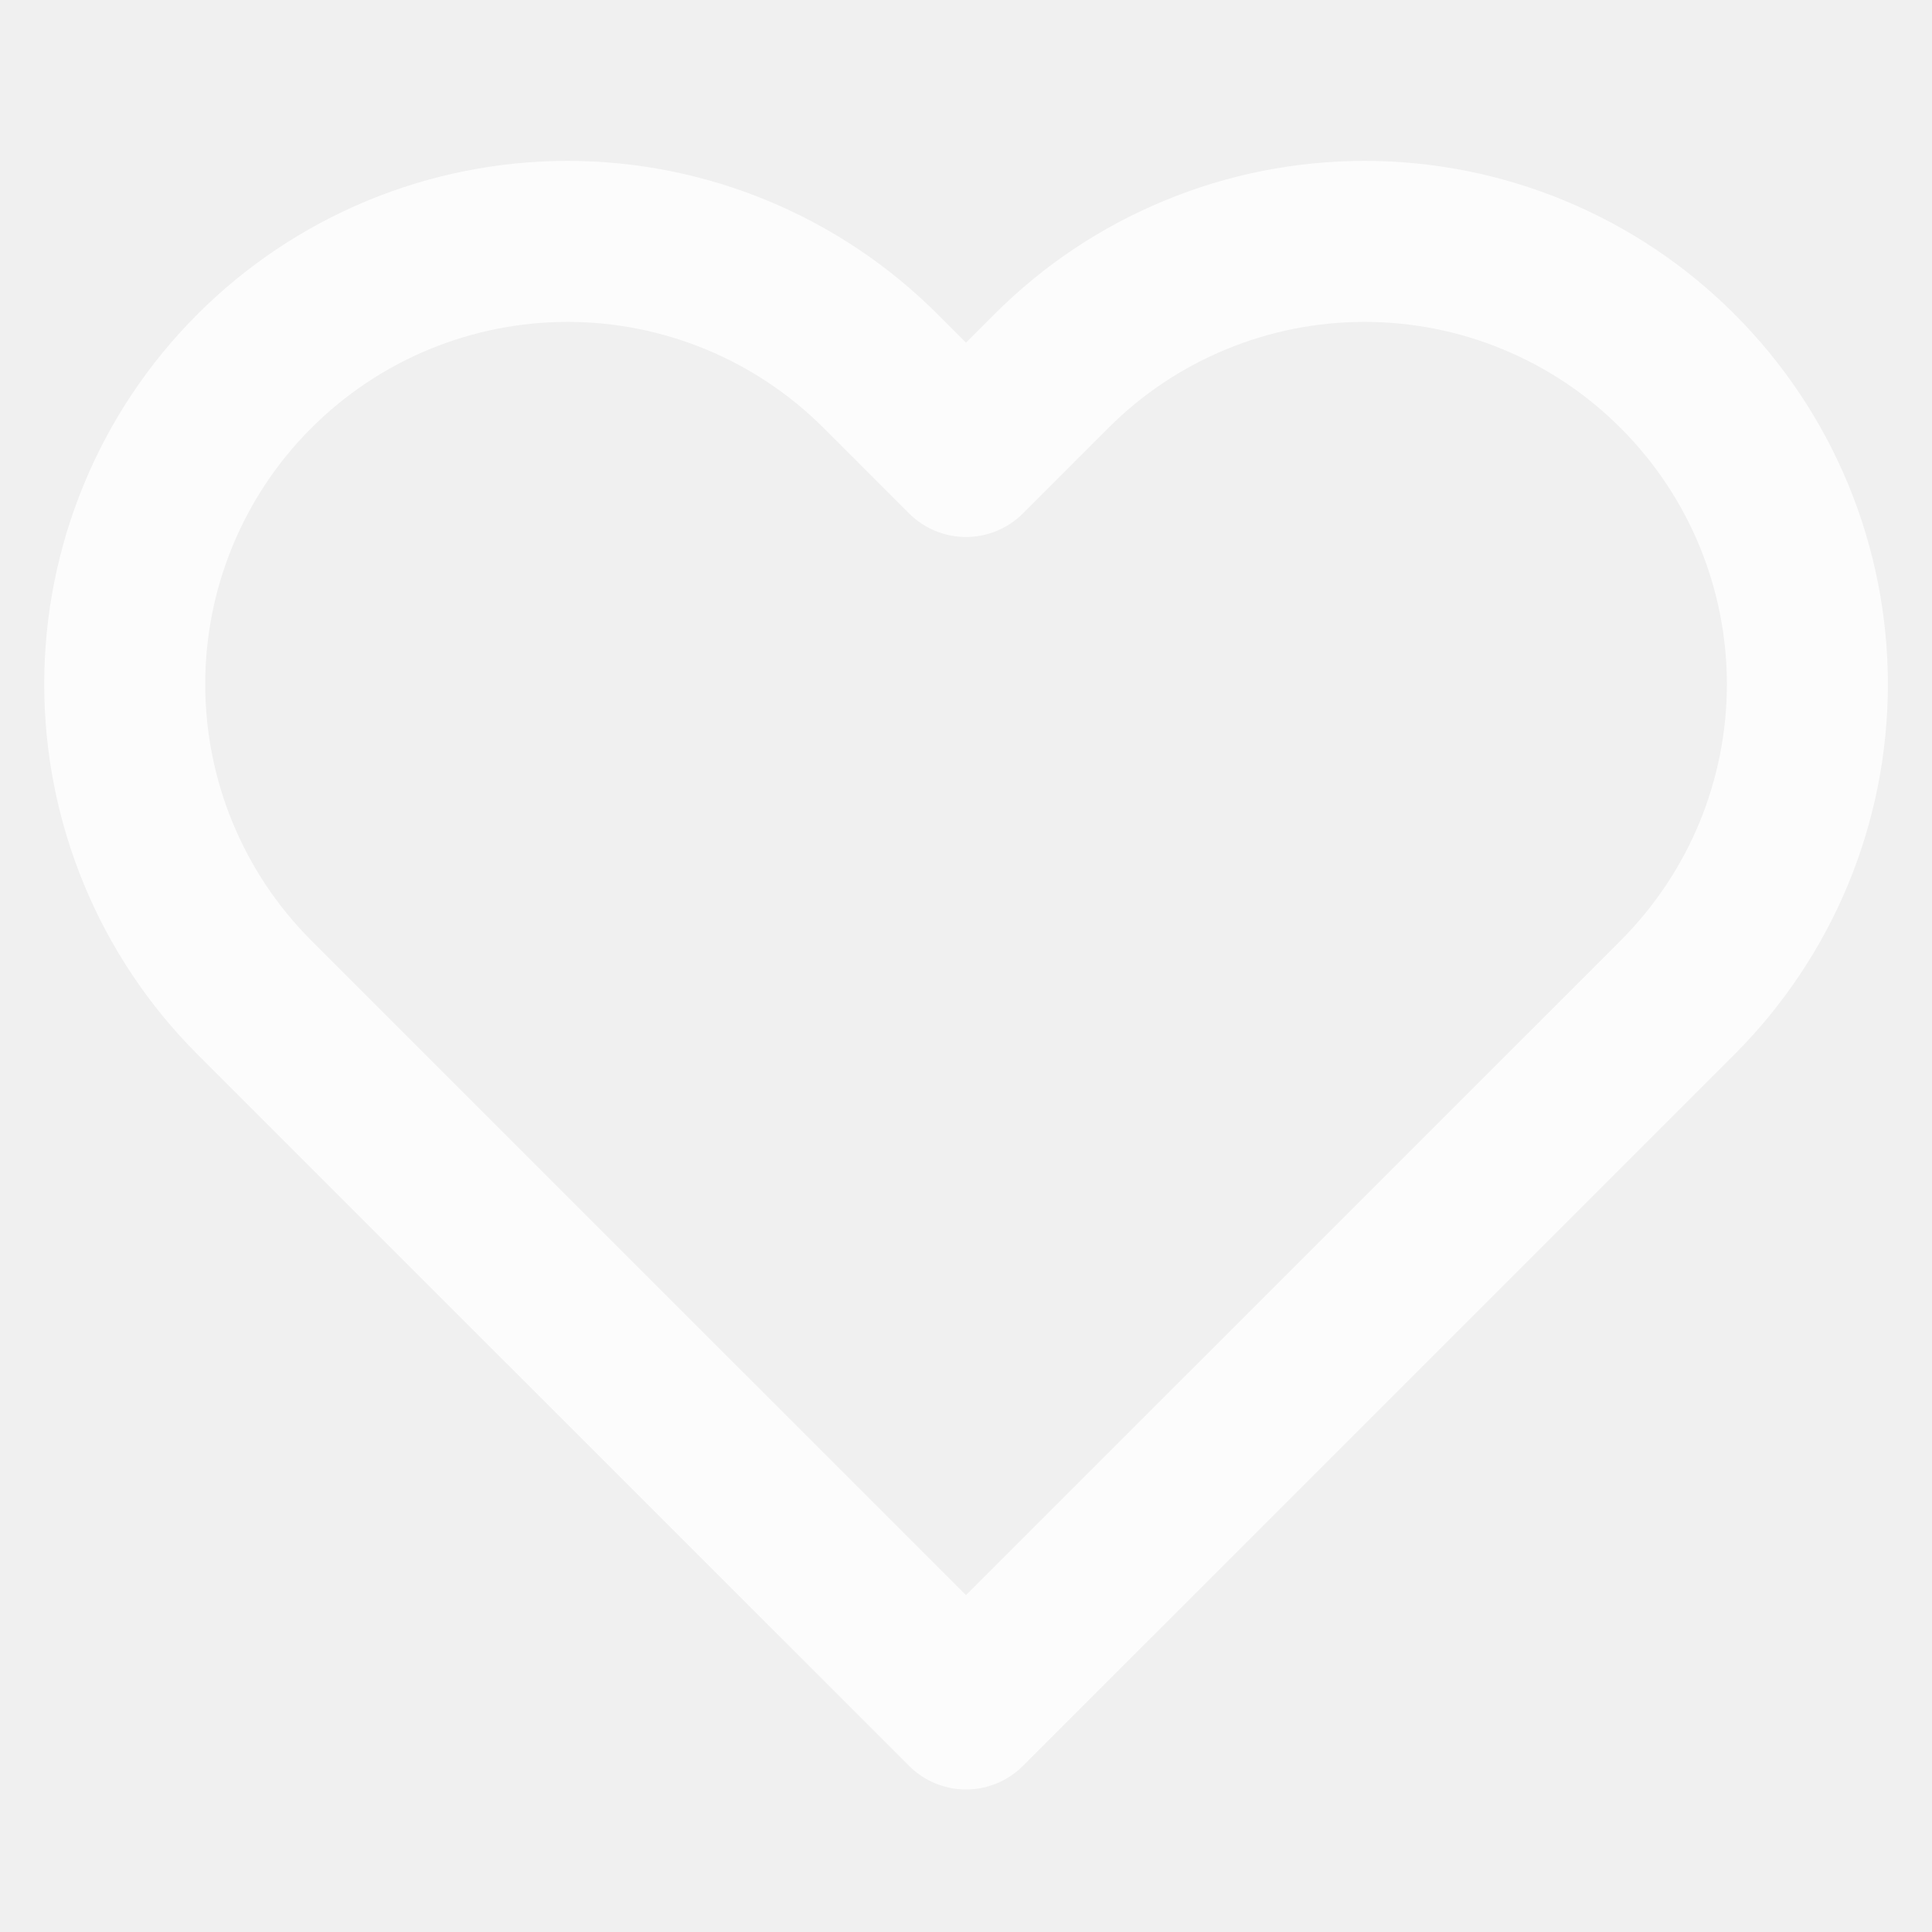
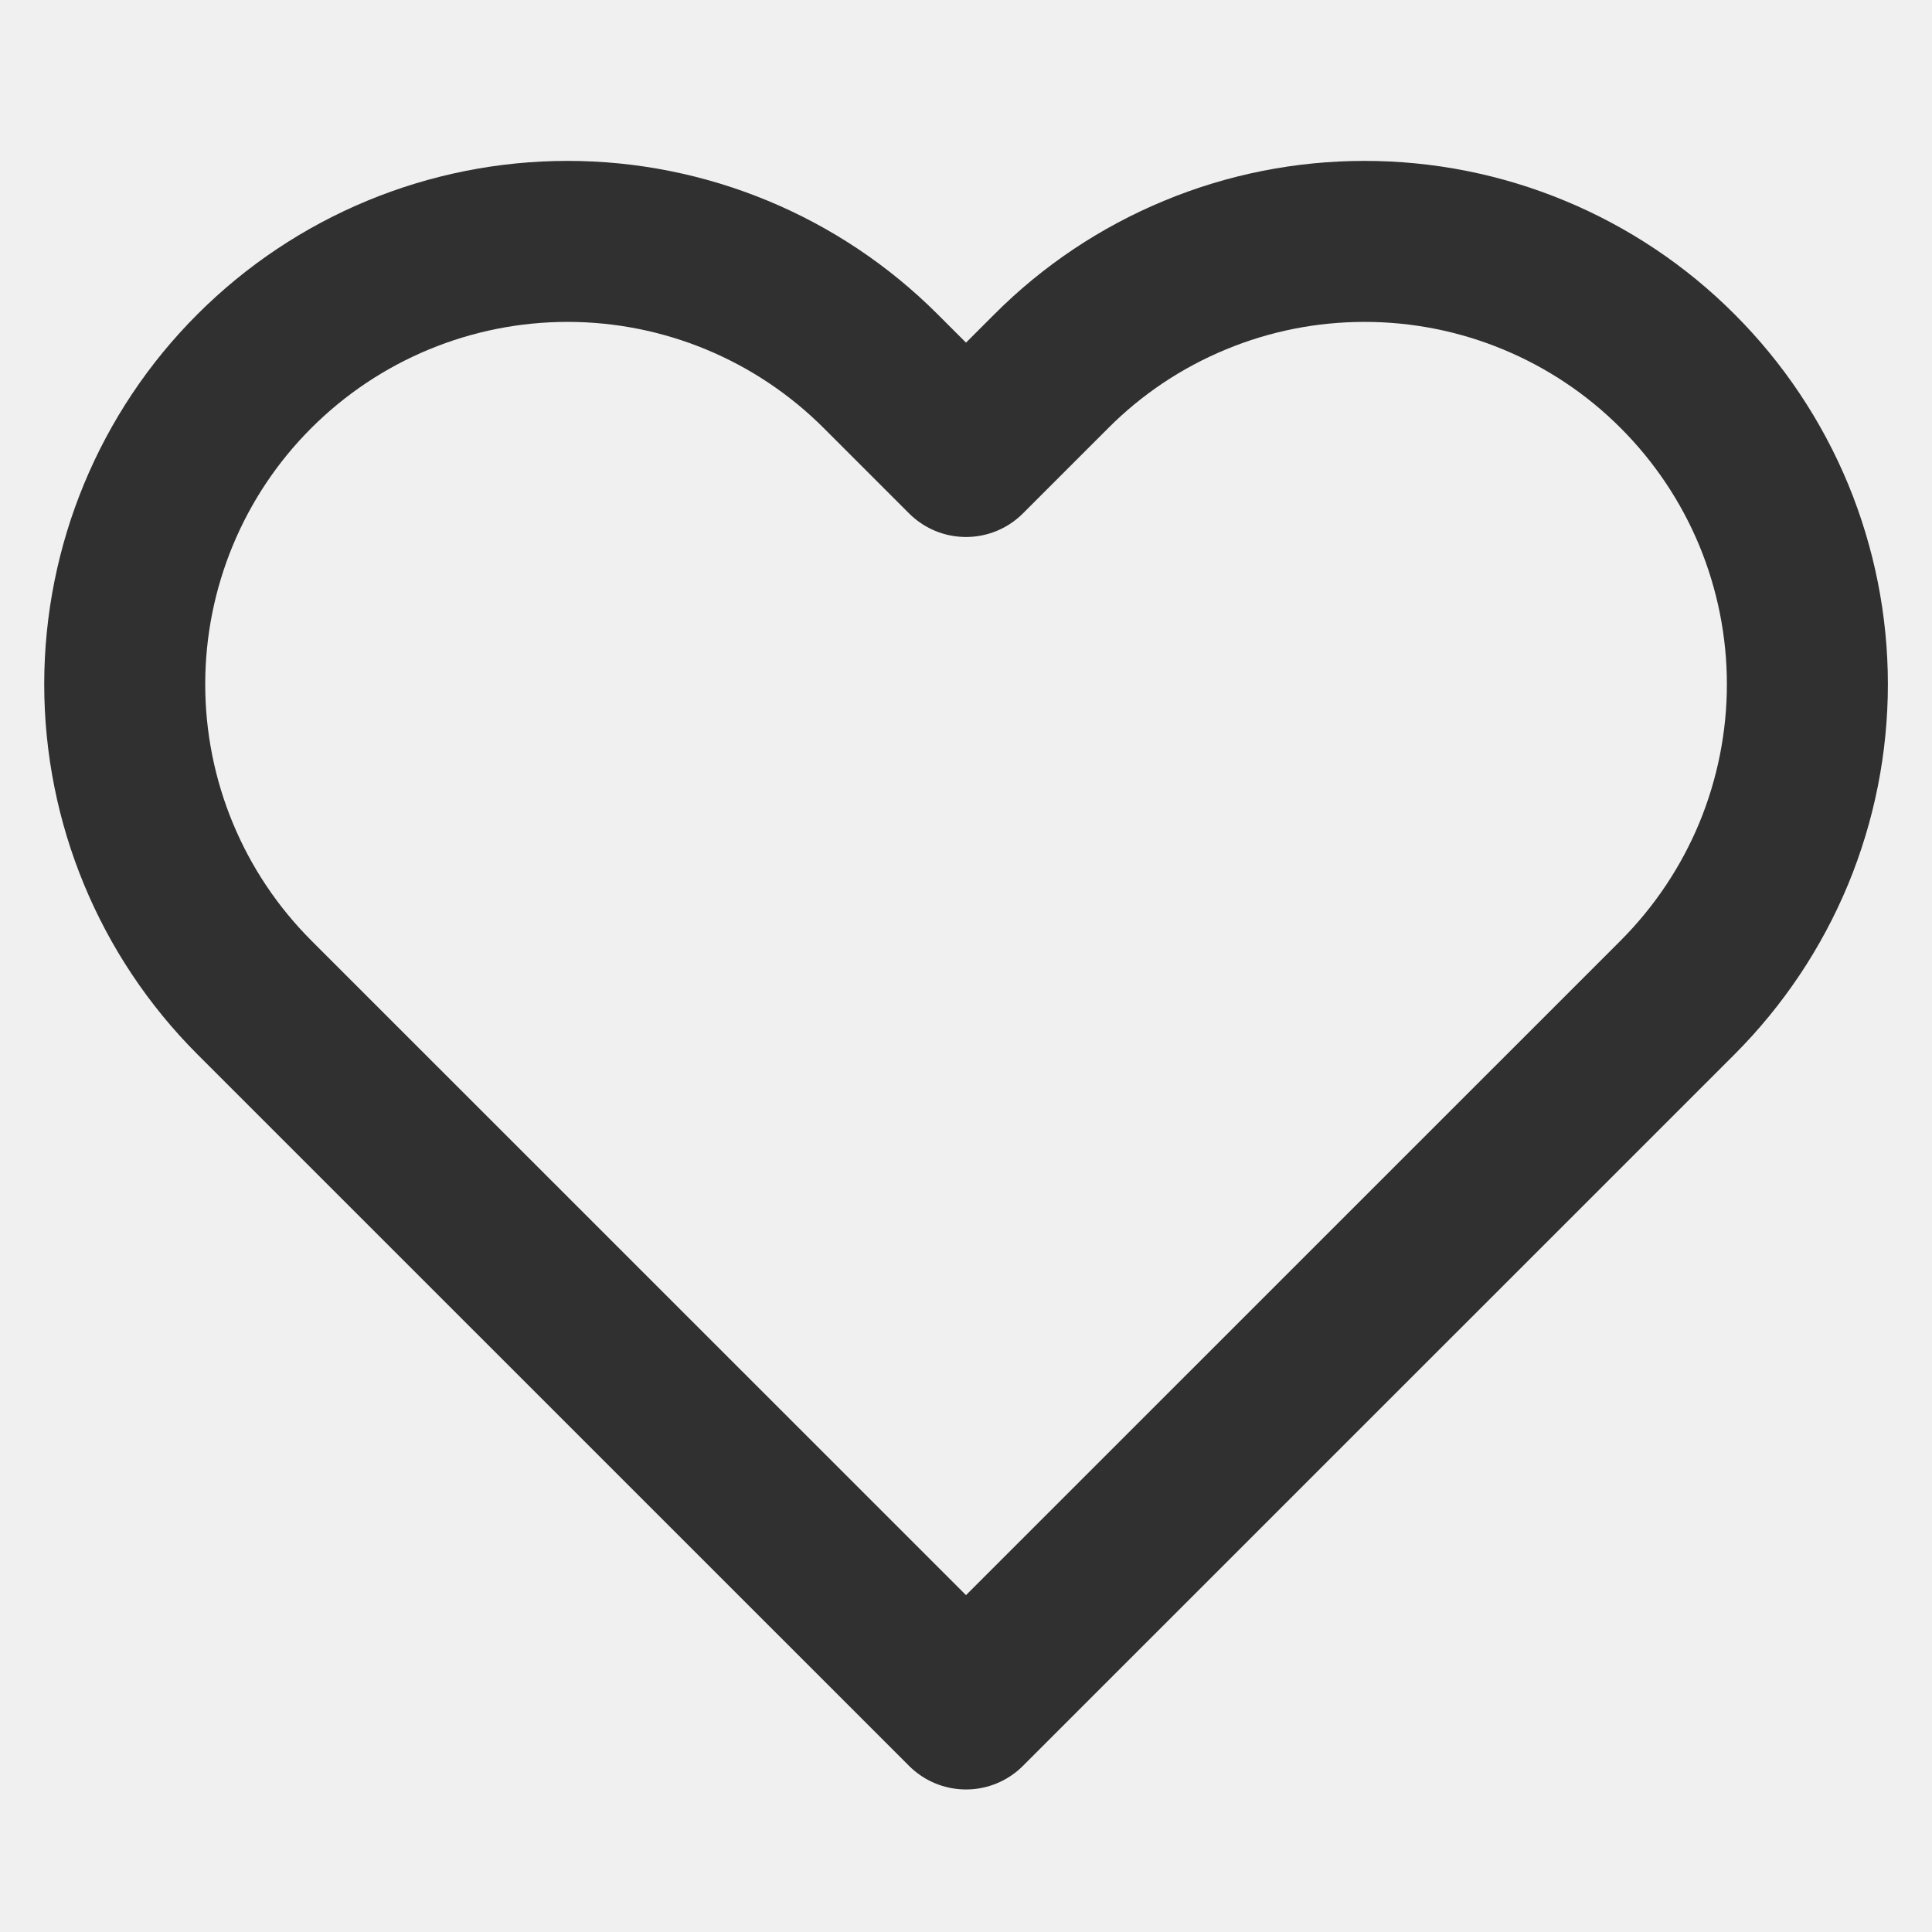
<svg xmlns="http://www.w3.org/2000/svg" width="18" height="18" viewBox="0 0 18 18" fill="none">
-   <path d="M15.63 3.458C15.247 3.074 14.792 2.77 14.292 2.563C13.791 2.355 13.255 2.249 12.713 2.249C12.171 2.249 11.634 2.355 11.134 2.563C10.633 2.77 10.178 3.074 9.795 3.458L9 4.253L8.205 3.458C7.431 2.684 6.382 2.249 5.288 2.249C4.193 2.249 3.144 2.684 2.37 3.458C1.596 4.231 1.162 5.281 1.162 6.375C1.162 7.469 1.596 8.519 2.37 9.293L3.165 10.088L9 15.922L14.835 10.088L15.63 9.293C16.013 8.909 16.317 8.455 16.525 7.954C16.732 7.453 16.839 6.917 16.839 6.375C16.839 5.833 16.732 5.297 16.525 4.796C16.317 4.295 16.013 3.841 15.63 3.458Z" stroke="white" stroke-opacity="0.8" stroke-width="1.5" stroke-linecap="round" stroke-linejoin="round" />
+   <path d="M15.63 3.458C15.247 3.074 14.792 2.77 14.292 2.563C13.791 2.355 13.255 2.249 12.713 2.249C12.171 2.249 11.634 2.355 11.134 2.563C10.633 2.77 10.178 3.074 9.795 3.458L9 4.253L8.205 3.458C7.431 2.684 6.382 2.249 5.288 2.249C4.193 2.249 3.144 2.684 2.37 3.458C1.596 4.231 1.162 5.281 1.162 6.375C1.162 7.469 1.596 8.519 2.37 9.293L3.165 10.088L9 15.922L14.835 10.088L15.63 9.293C16.013 8.909 16.317 8.455 16.525 7.954C16.732 7.453 16.839 6.917 16.839 6.375C16.839 5.833 16.732 5.297 16.525 4.796C16.317 4.295 16.013 3.841 15.63 3.458Z" stroke="black" stroke-opacity="0.8" stroke-width="1.5" stroke-linecap="round" stroke-linejoin="round" />
</svg>
